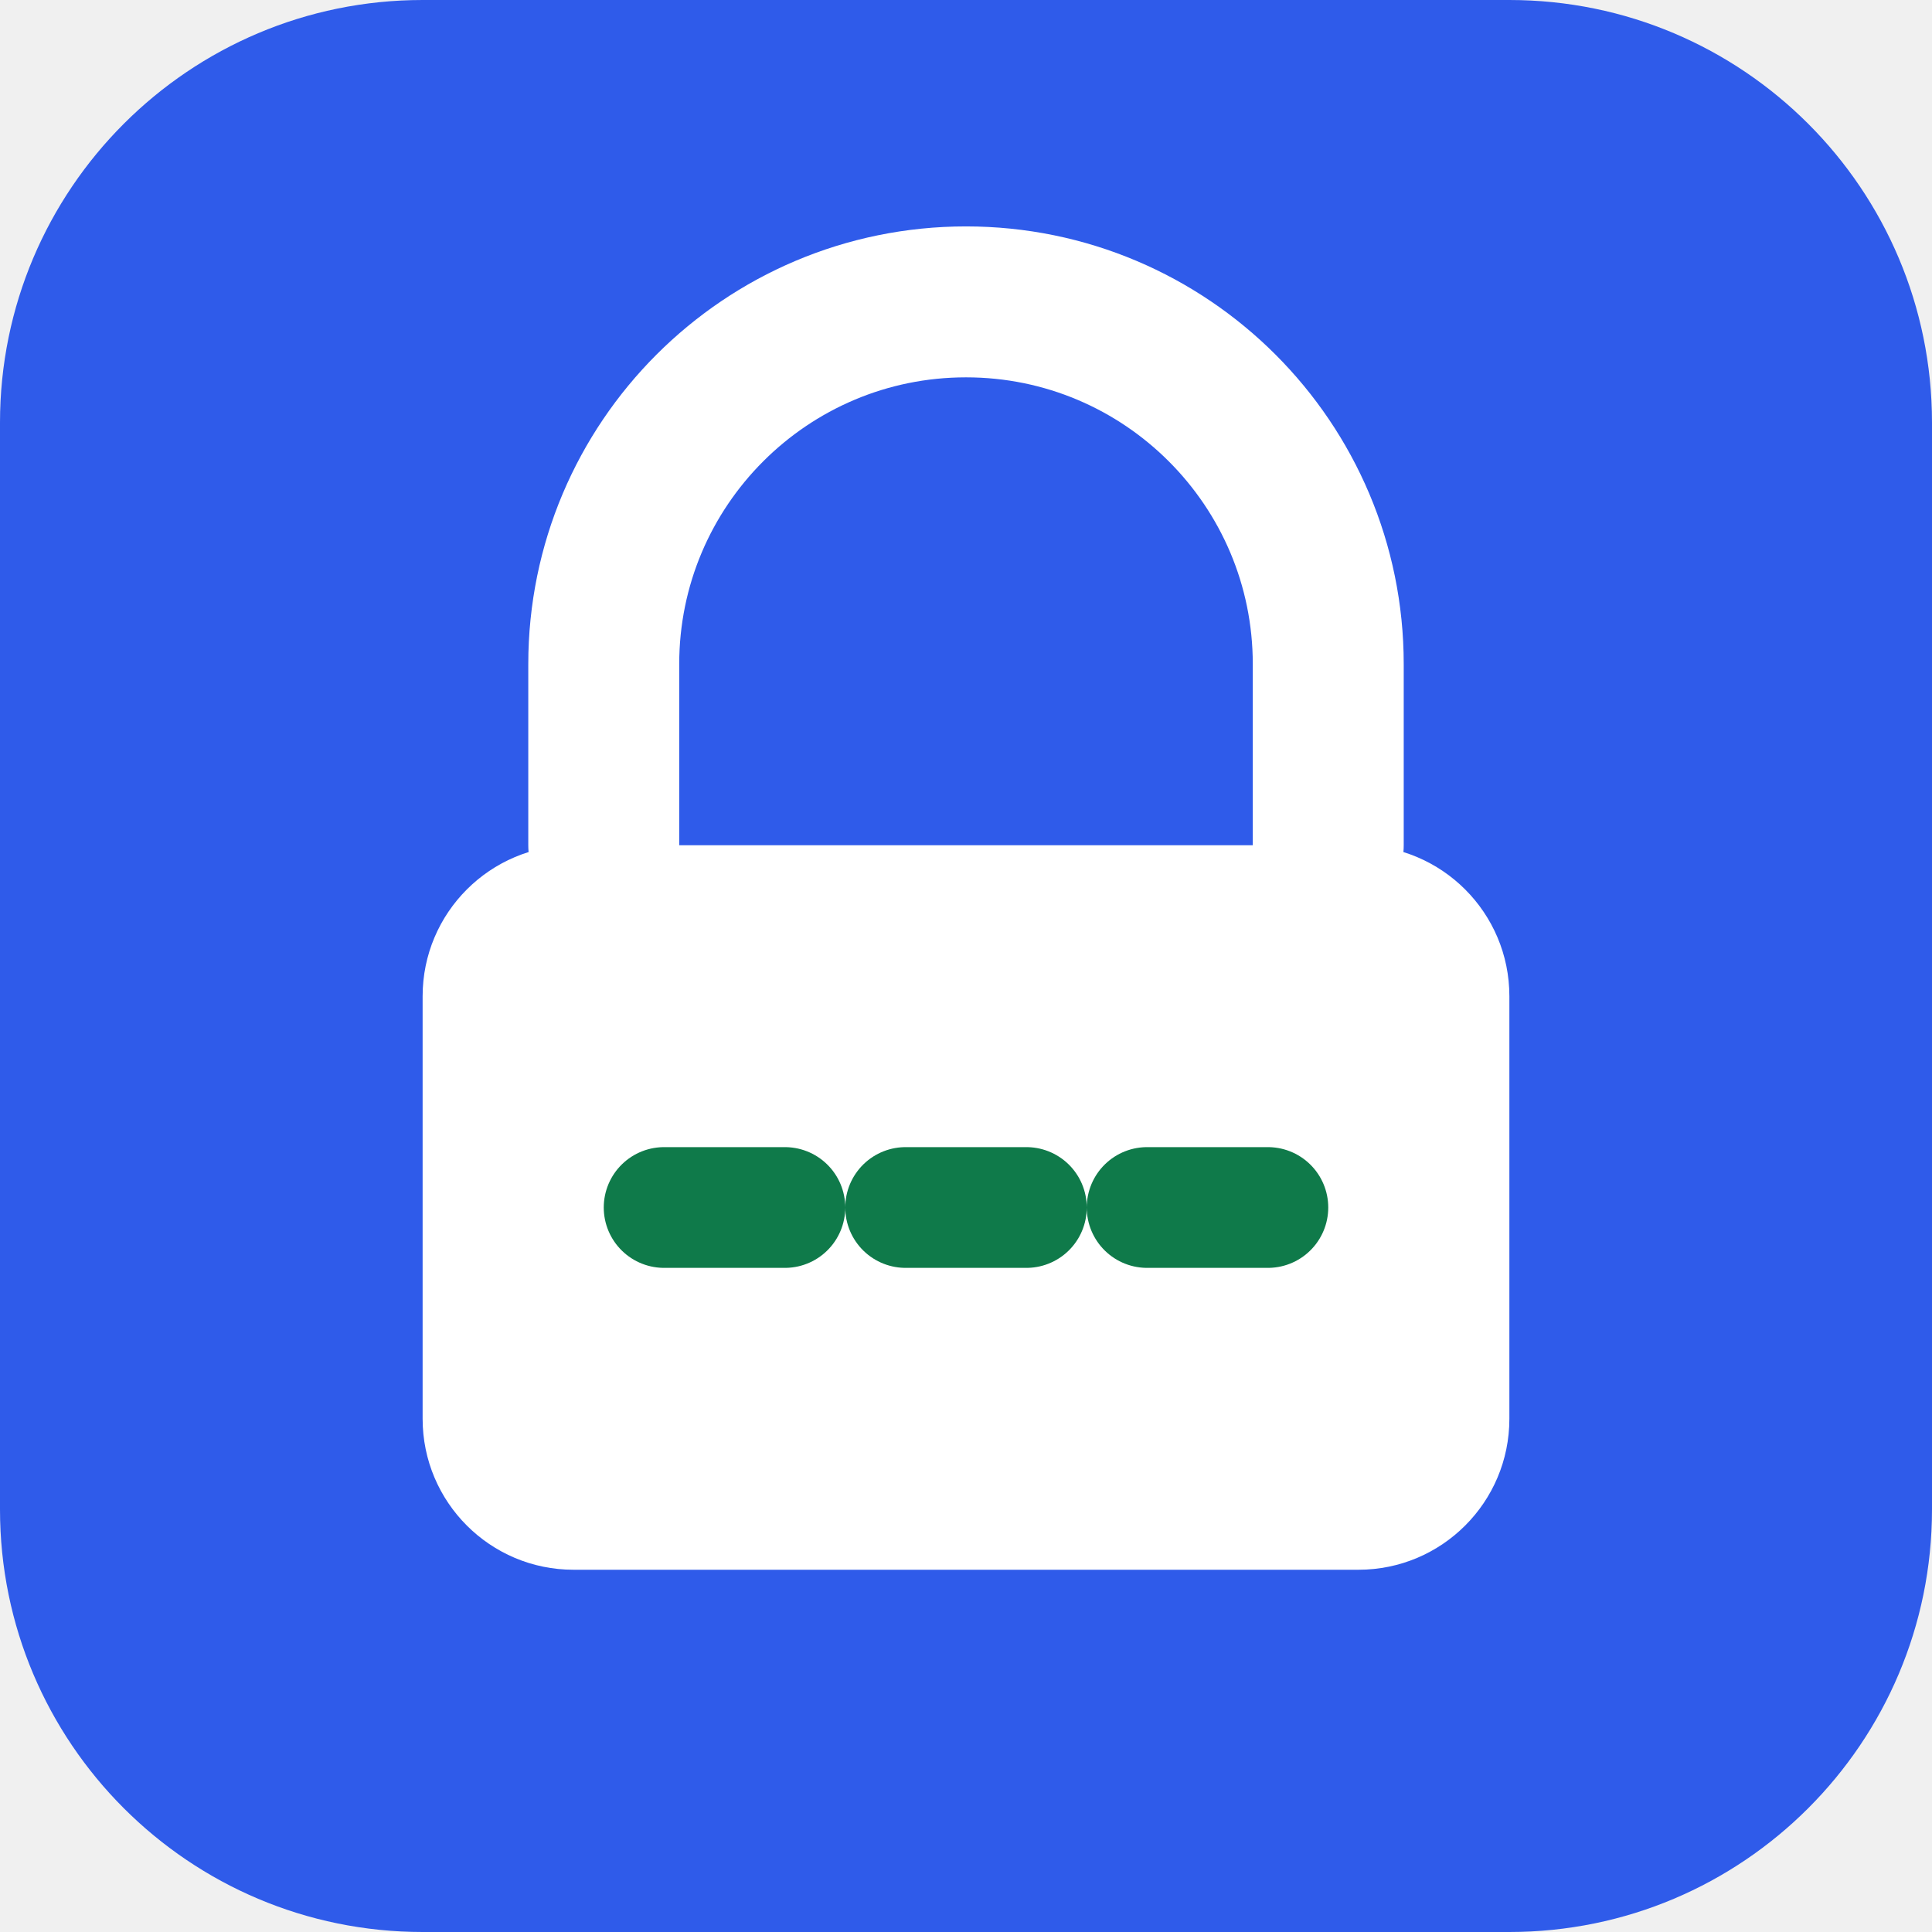
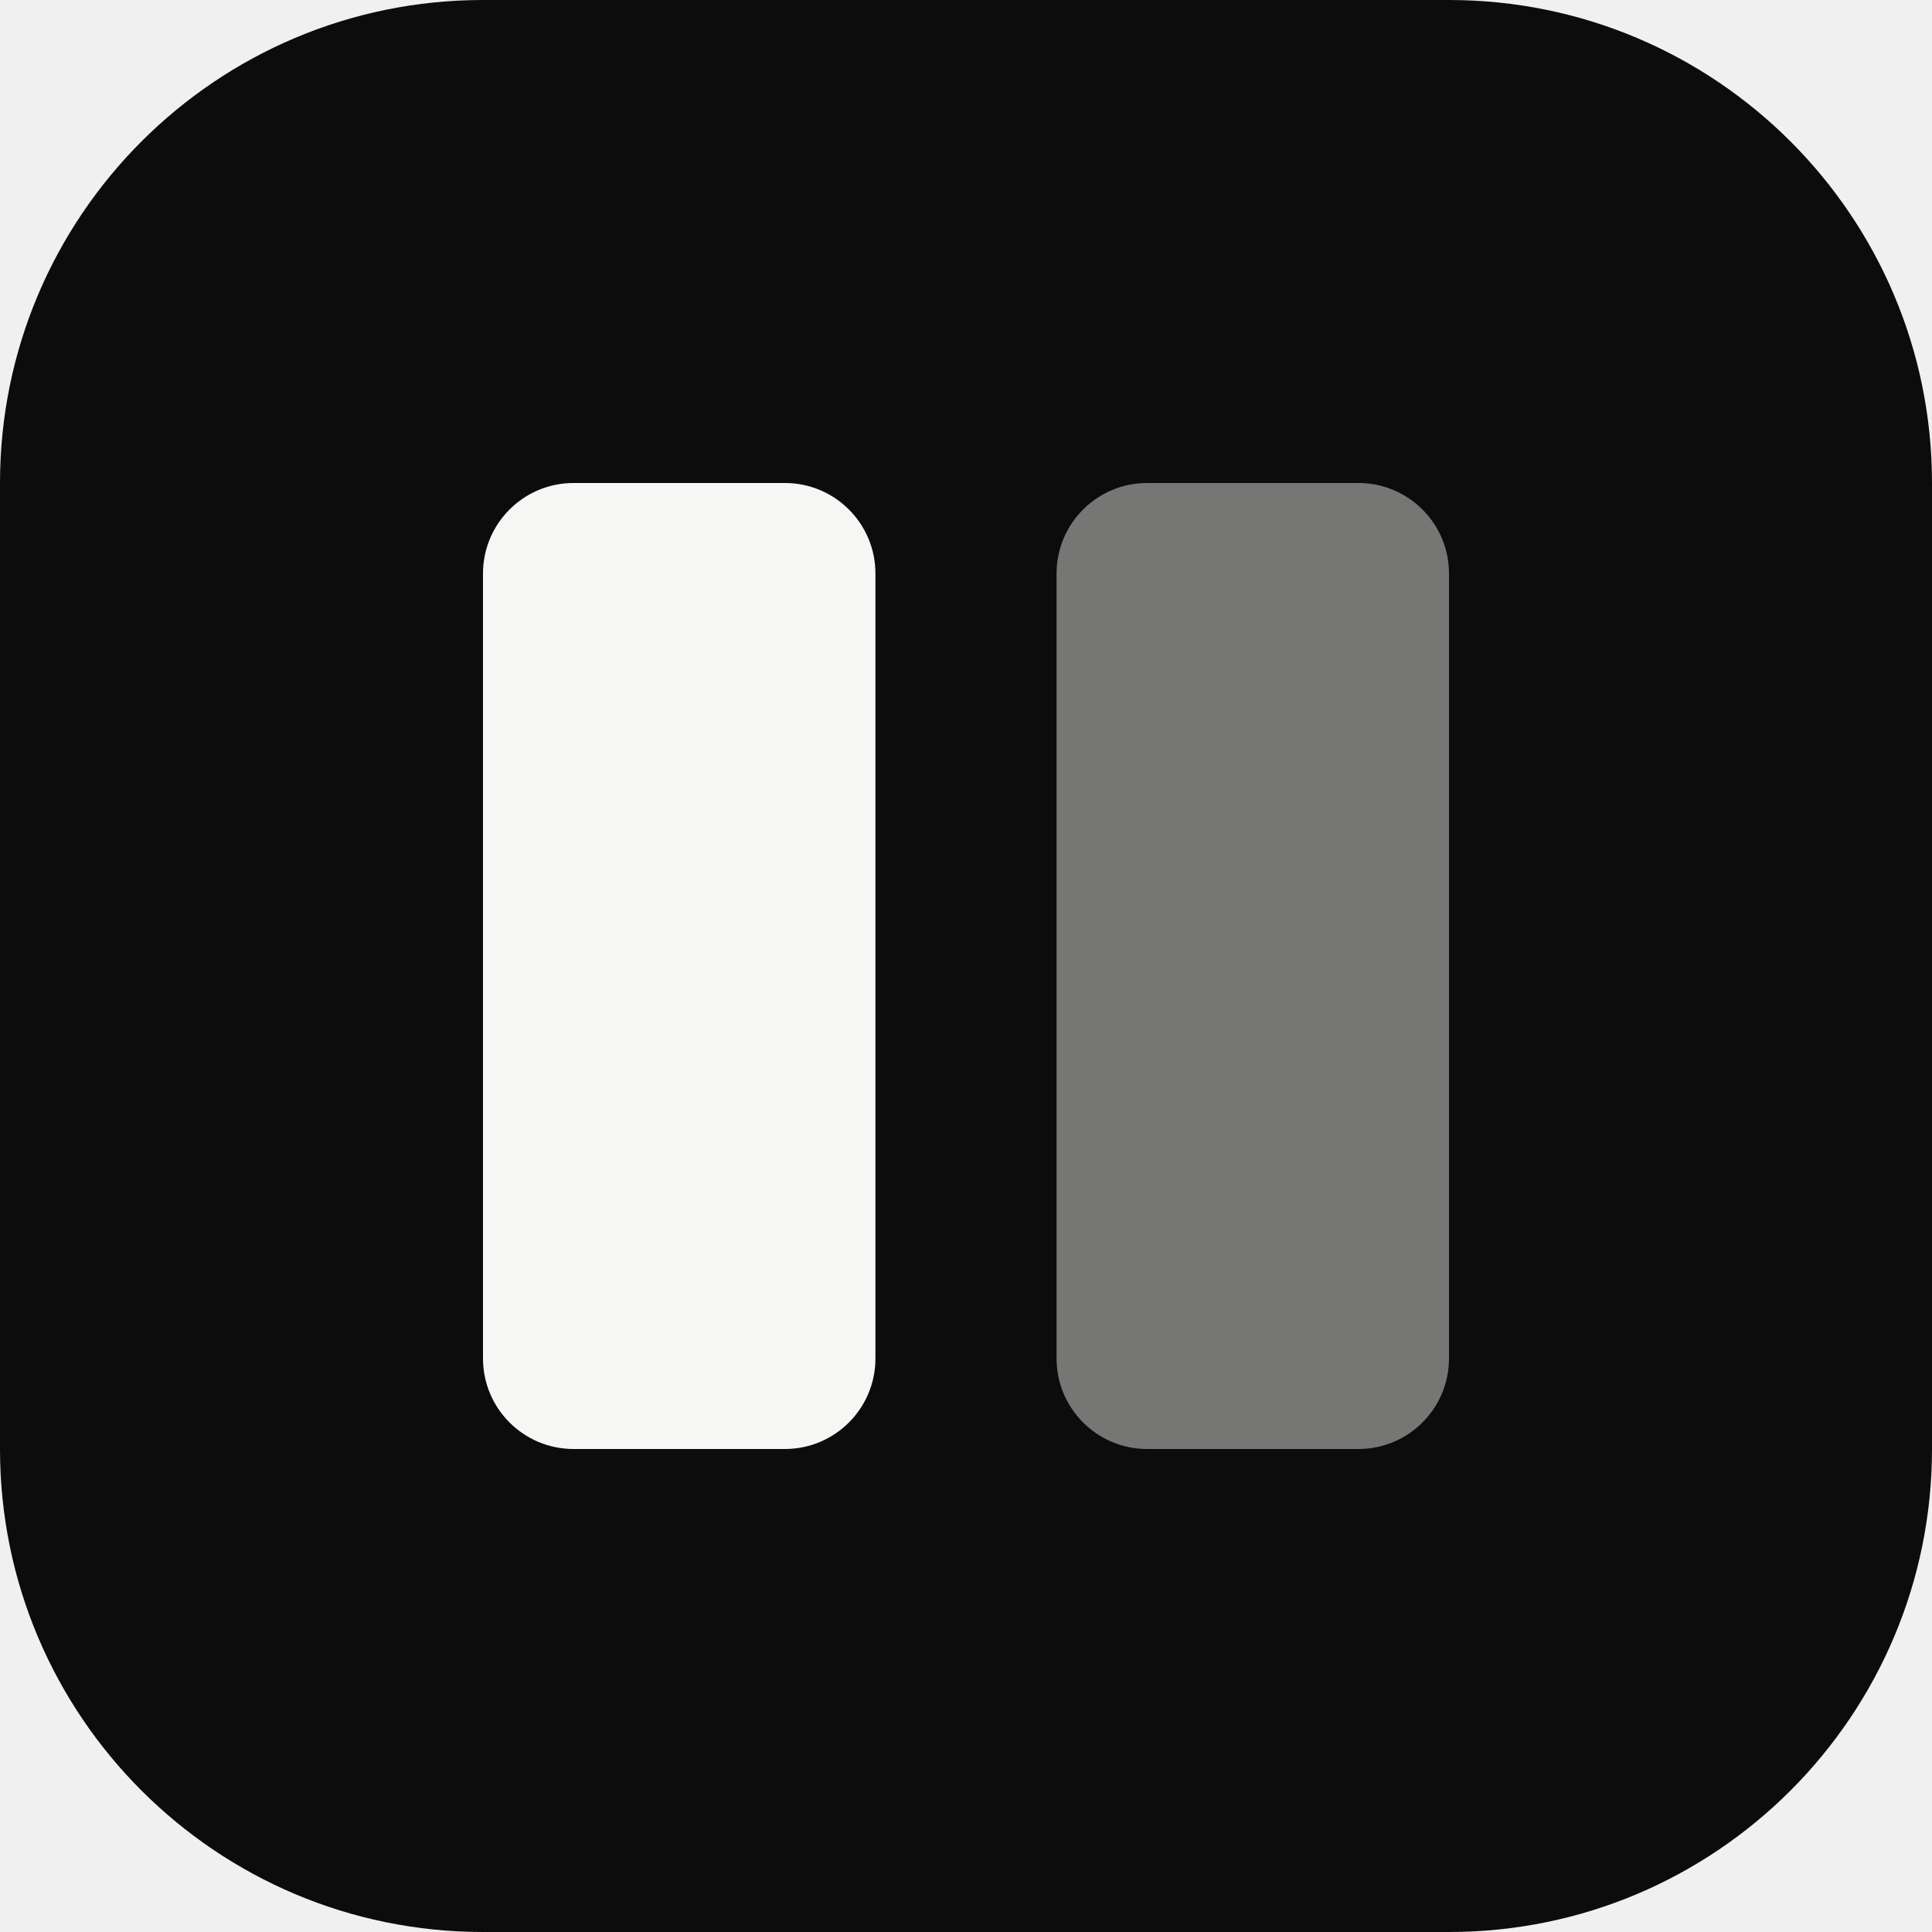
- <svg xmlns="http://www.w3.org/2000/svg" viewBox="0 0 64 64">
-   <rect width="64" height="64" rx="14" fill="#2f5bea" />
-   <path d="M20 28v-6a12 12 0 0 1 24 0v6" fill="none" stroke="#fff" stroke-width="5" stroke-linecap="round" />
-   <rect x="14" y="28" width="36" height="24" rx="5" fill="#fff" />
-   <path d="M22 40h20" stroke="#0f7a4a" stroke-width="4" stroke-linecap="round" stroke-dasharray="4 4" />
+ <svg xmlns="http://www.w3.org/2000/svg" viewBox="0 0 32 32">
+   <rect width="32" height="32" rx="8" fill="#0c0c0d" />
+   <rect x="8" y="8" width="6.5" height="16" rx="1.5" fill="#f6f6f4" />
+   <rect x="17.5" y="8" width="6.5" height="16" rx="1.5" fill="#f6f6f4" opacity="0.45" />
</svg>
